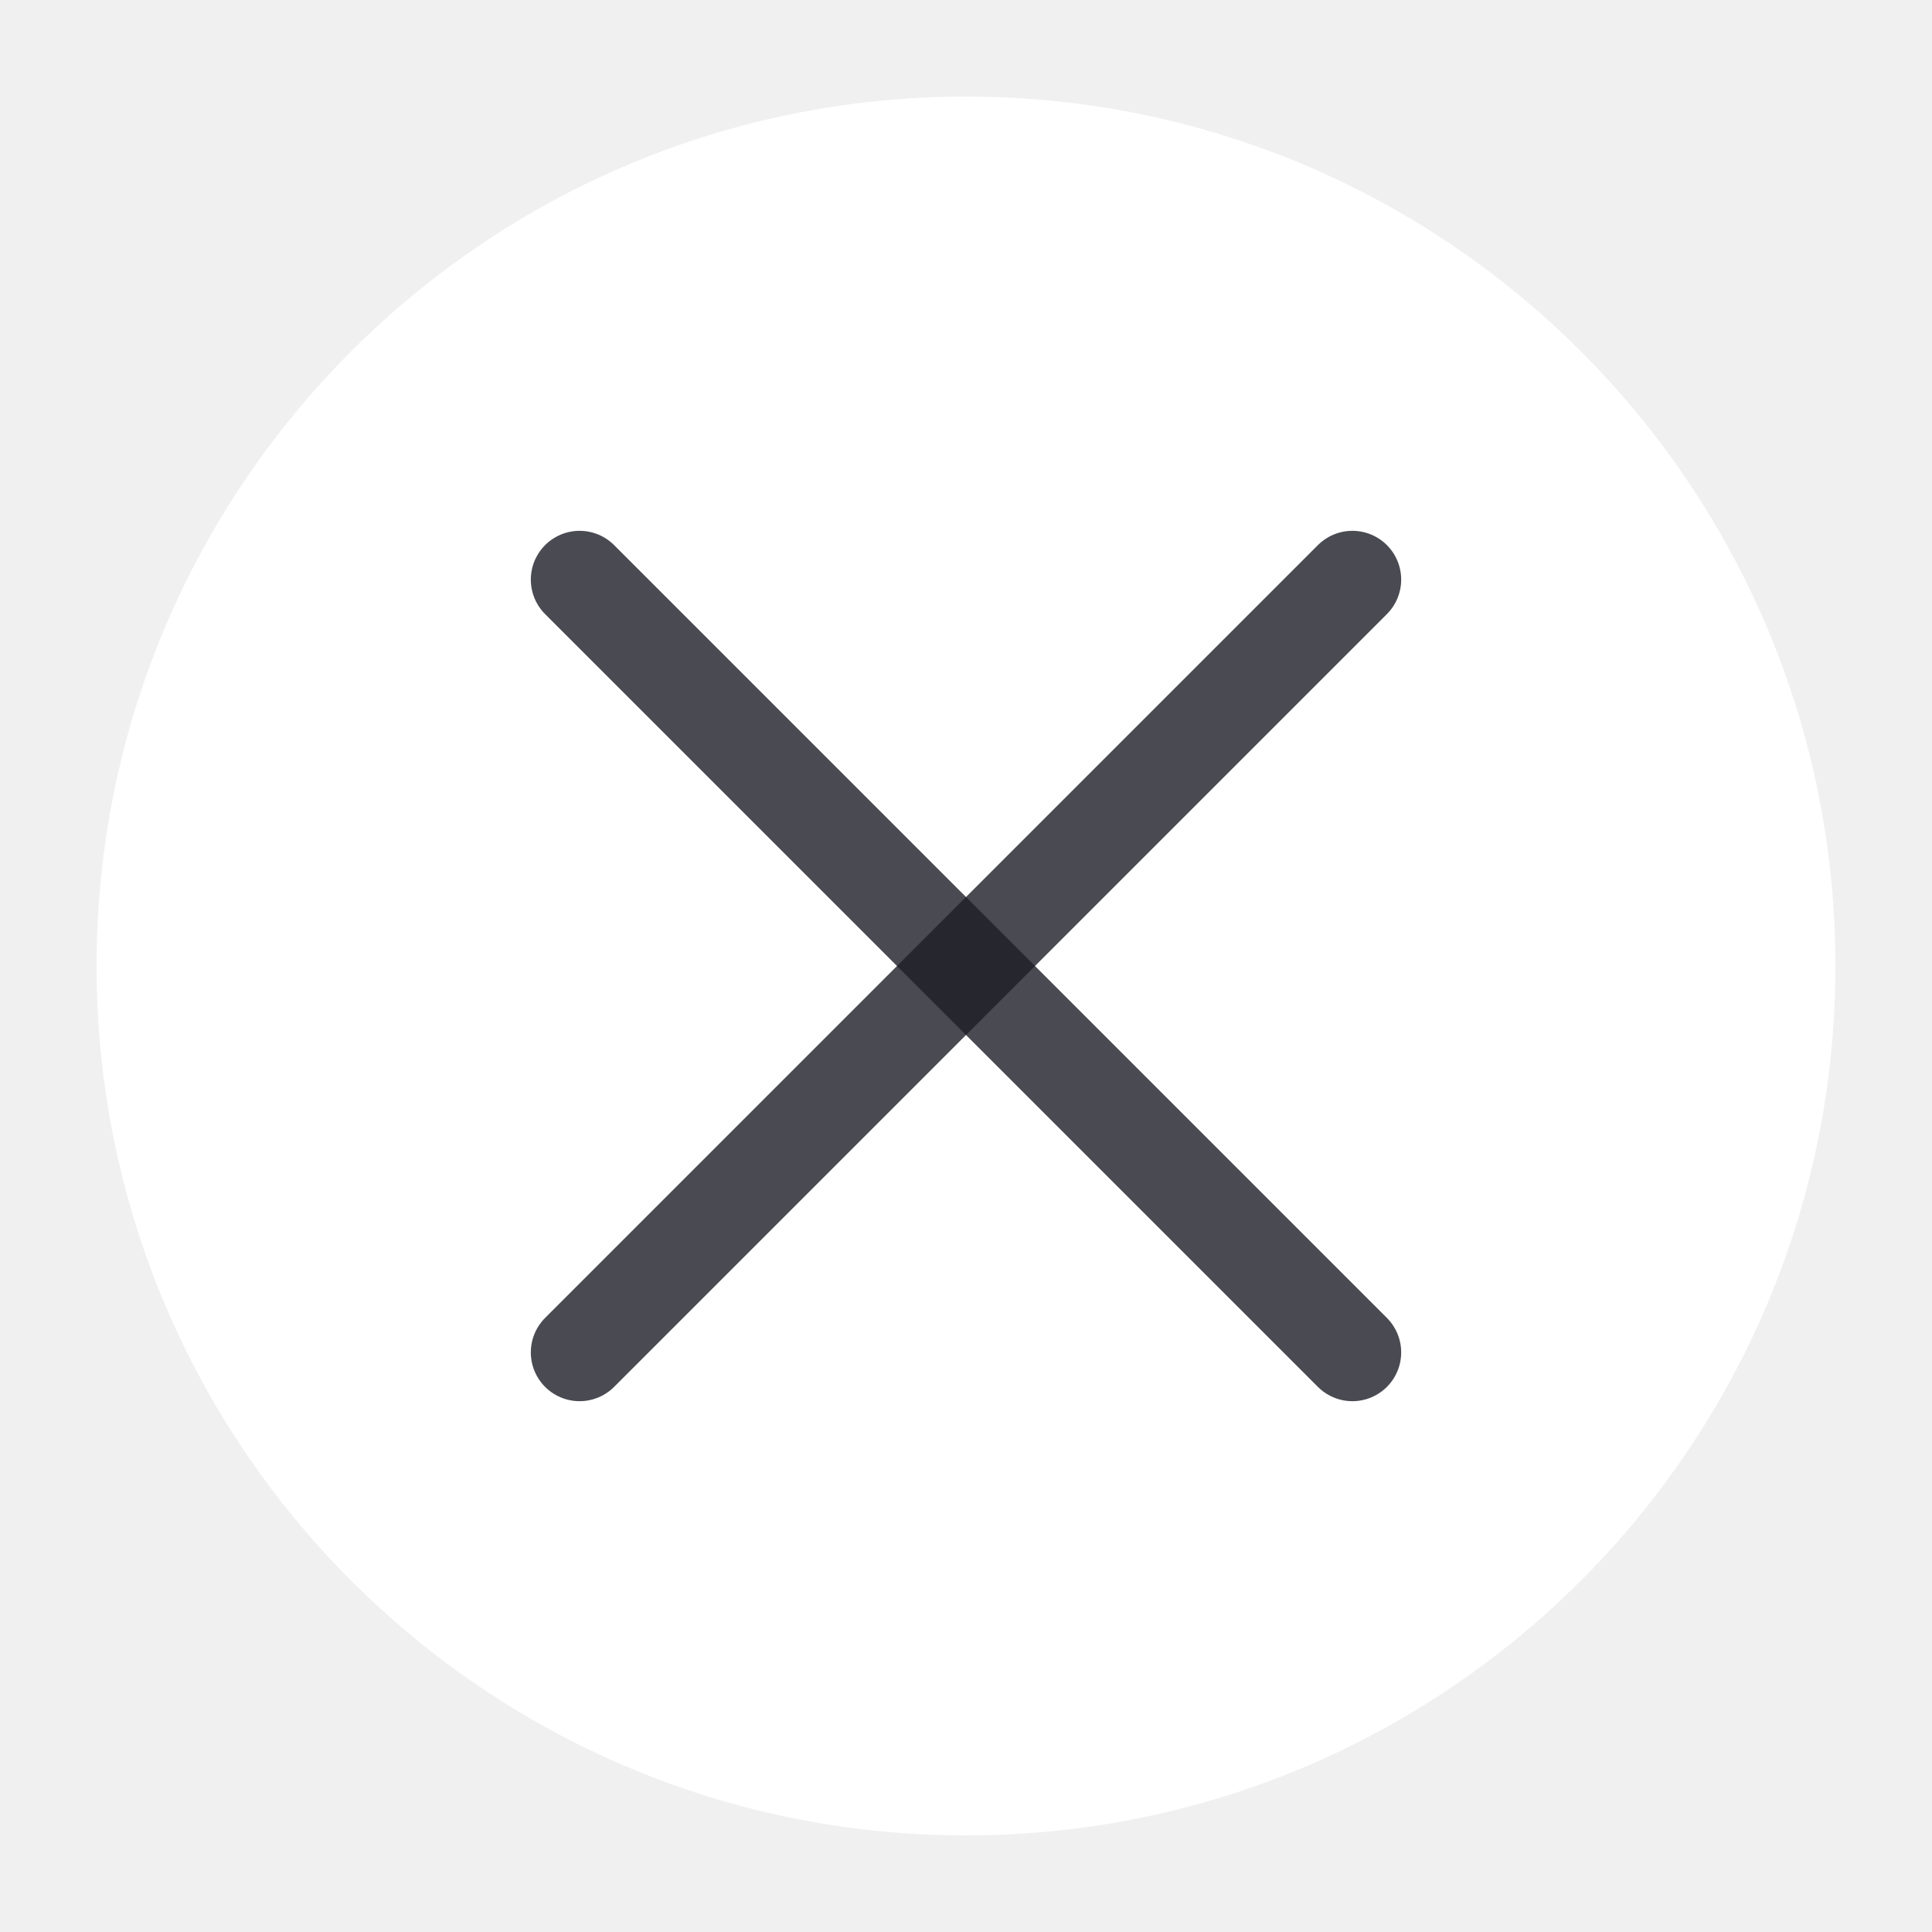
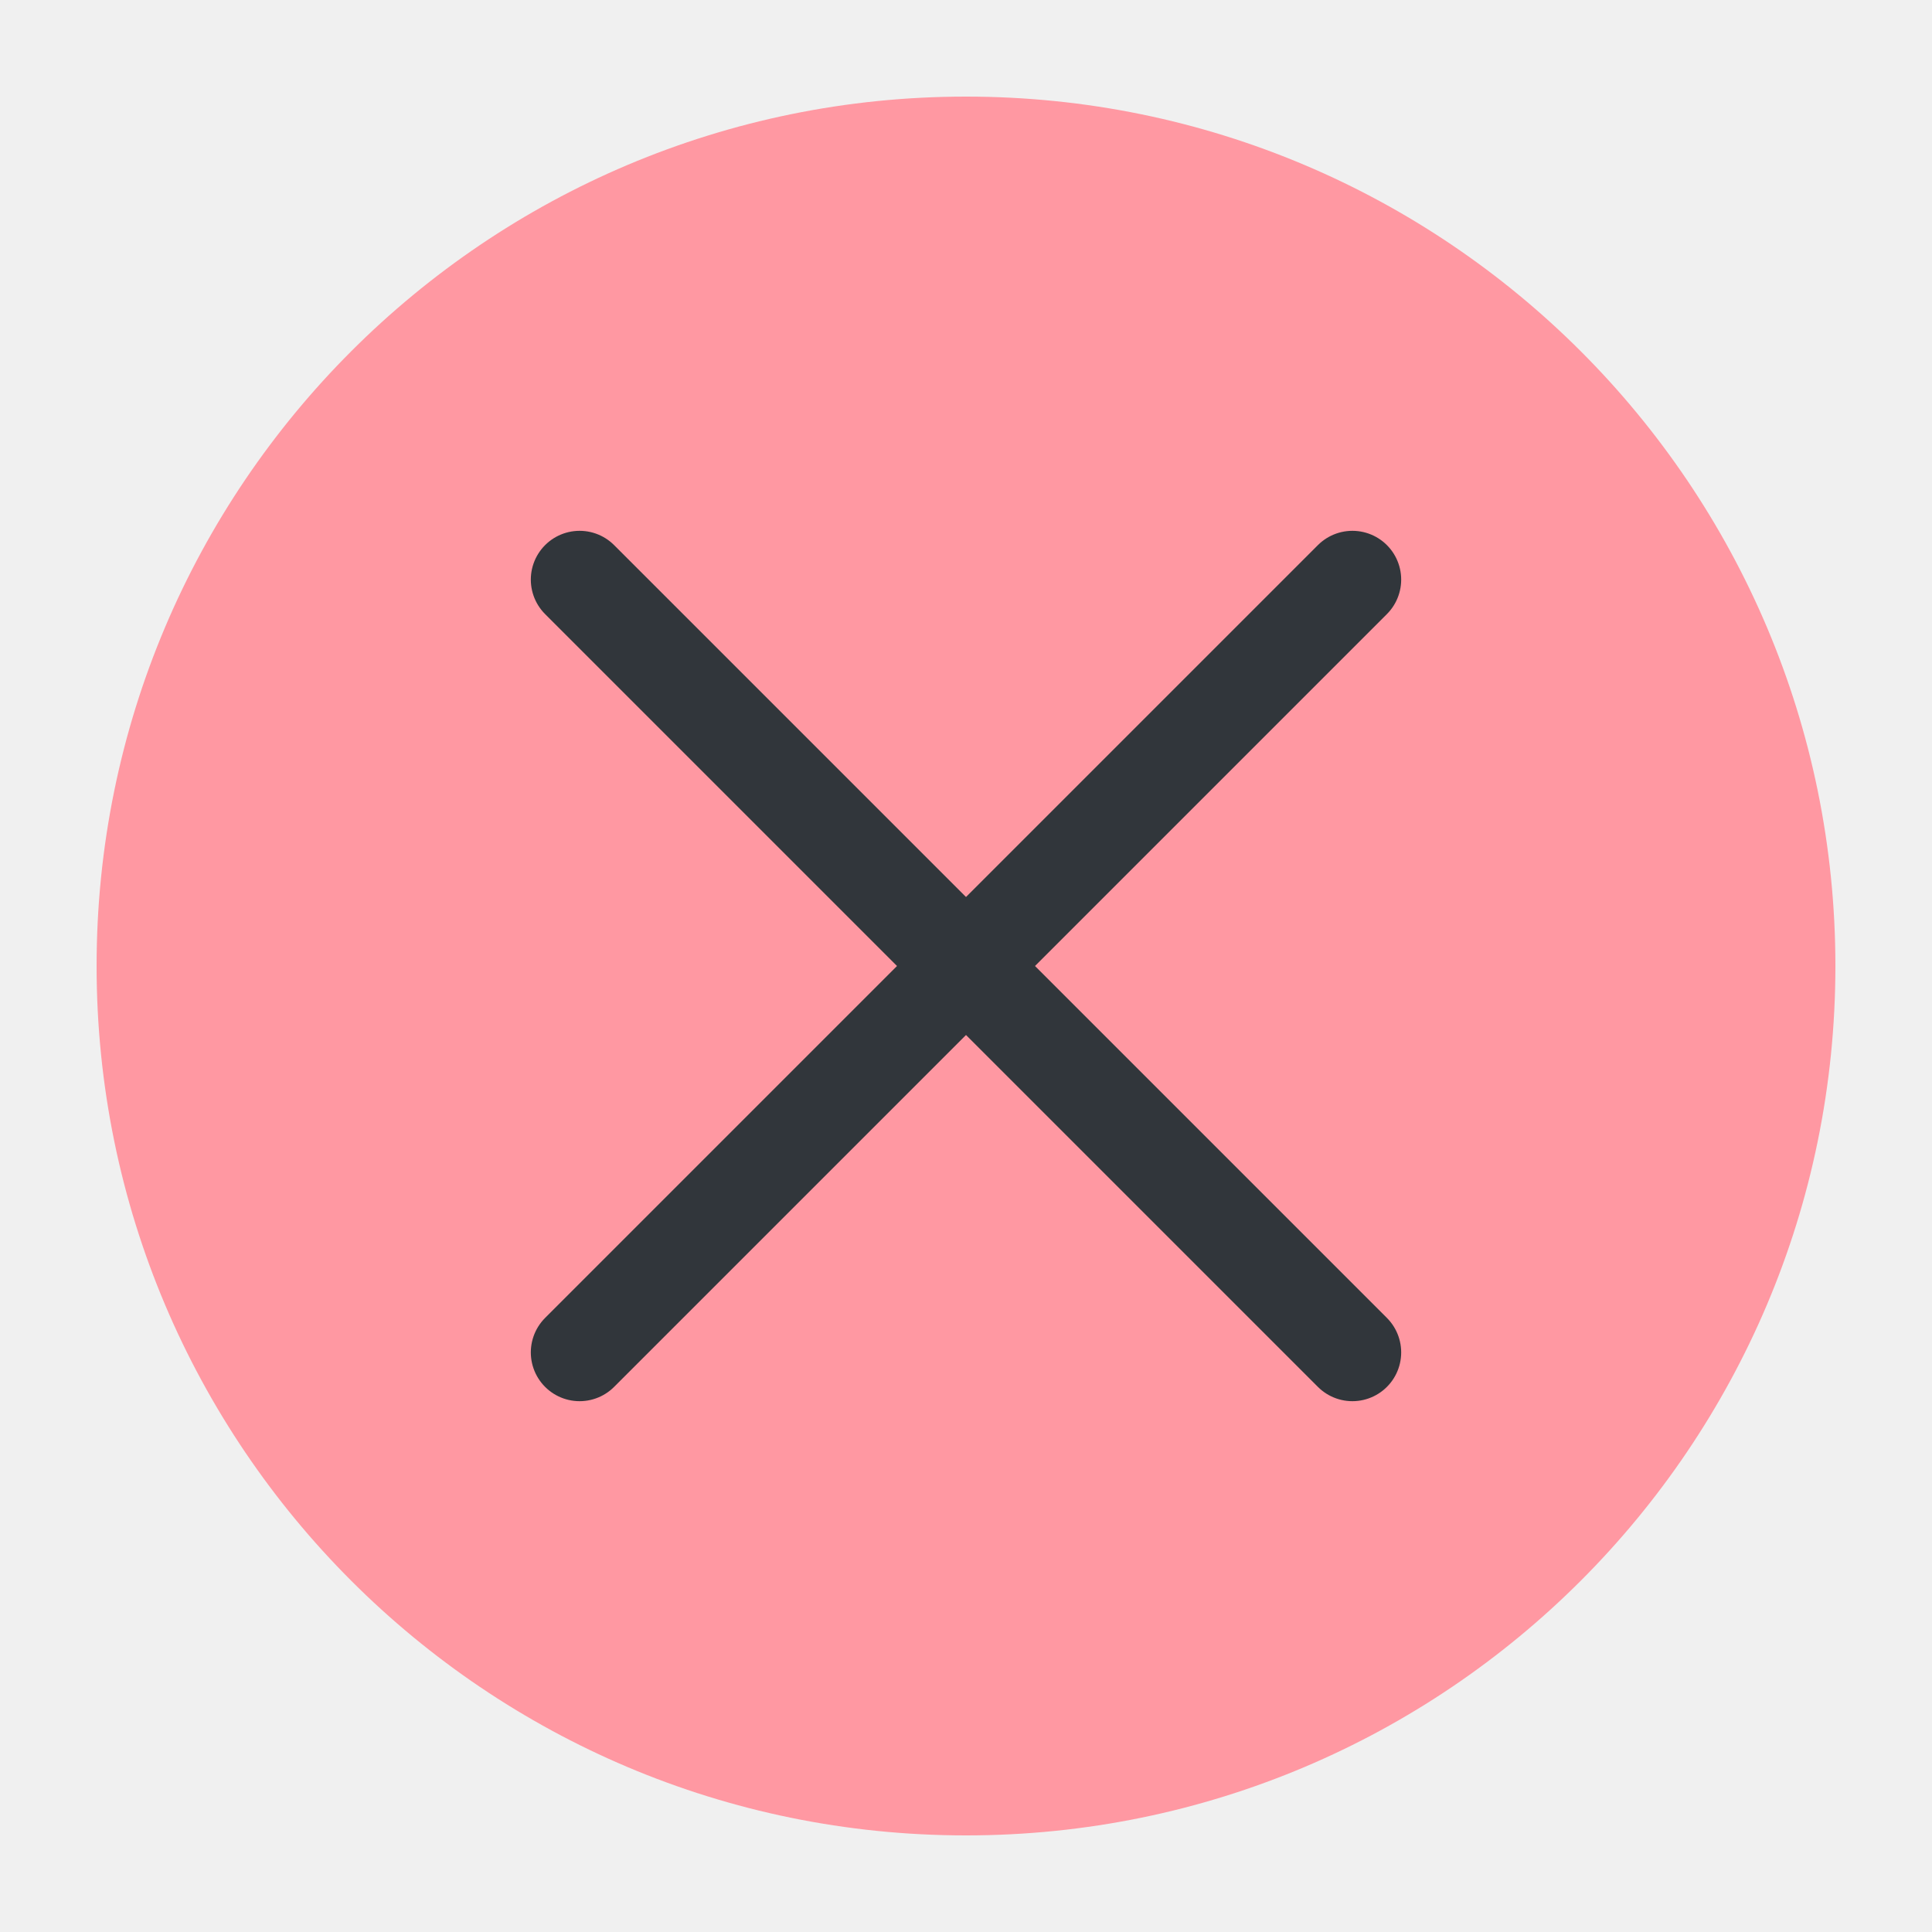
<svg xmlns="http://www.w3.org/2000/svg" viewBox="0 0 50 50" version="1.2" baseProfile="tiny">
  <defs>
</defs>
  <g fill="none" stroke="black" stroke-width="1" fill-rule="evenodd" stroke-linecap="square" stroke-linejoin="bevel">
-     <g fill="#ffffff" fill-opacity="1" stroke="none" transform="matrix(2.5,0,0,2.5,2.5,2.5)" font-family="Noto Sans" font-size="10" font-weight="400" font-style="normal">
+     <g fill="#ff98a2" fill-opacity="1" stroke="none" transform="matrix(2.5,0,0,2.5,2.5,2.5)" font-family="Noto Sans" font-size="10" font-weight="400" font-style="normal">
      <circle cx="9" cy="9" r="9" />
    </g>
-     <g fill="none" stroke="#1d1d27" stroke-opacity="0.8" stroke-width="1.01" stroke-linecap="round" stroke-linejoin="miter" stroke-miterlimit="2" transform="matrix(2.5,0,0,2.5,2.5,2.5)" font-family="Noto Sans" font-size="10" font-weight="400" font-style="normal">
+     <g fill="none" stroke="#31363b" stroke-opacity="1" stroke-width="1.01" stroke-linecap="round" stroke-linejoin="miter" stroke-miterlimit="2" transform="matrix(2.5,0,0,2.5,2.5,2.5)" font-family="Noto Sans" font-size="10" font-weight="400" font-style="normal">
      <polyline fill="none" vector-effect="none" points="5,5 13,13 " />
      <polyline fill="none" vector-effect="none" points="13,5 5,13 " />
    </g>
    <g fill="none" stroke="#000000" stroke-opacity="1" stroke-width="1" stroke-linecap="square" stroke-linejoin="bevel" transform="matrix(1,0,0,1,0,0)" font-family="Noto Sans" font-size="10" font-weight="400" font-style="normal">
</g>
  </g>
</svg>
